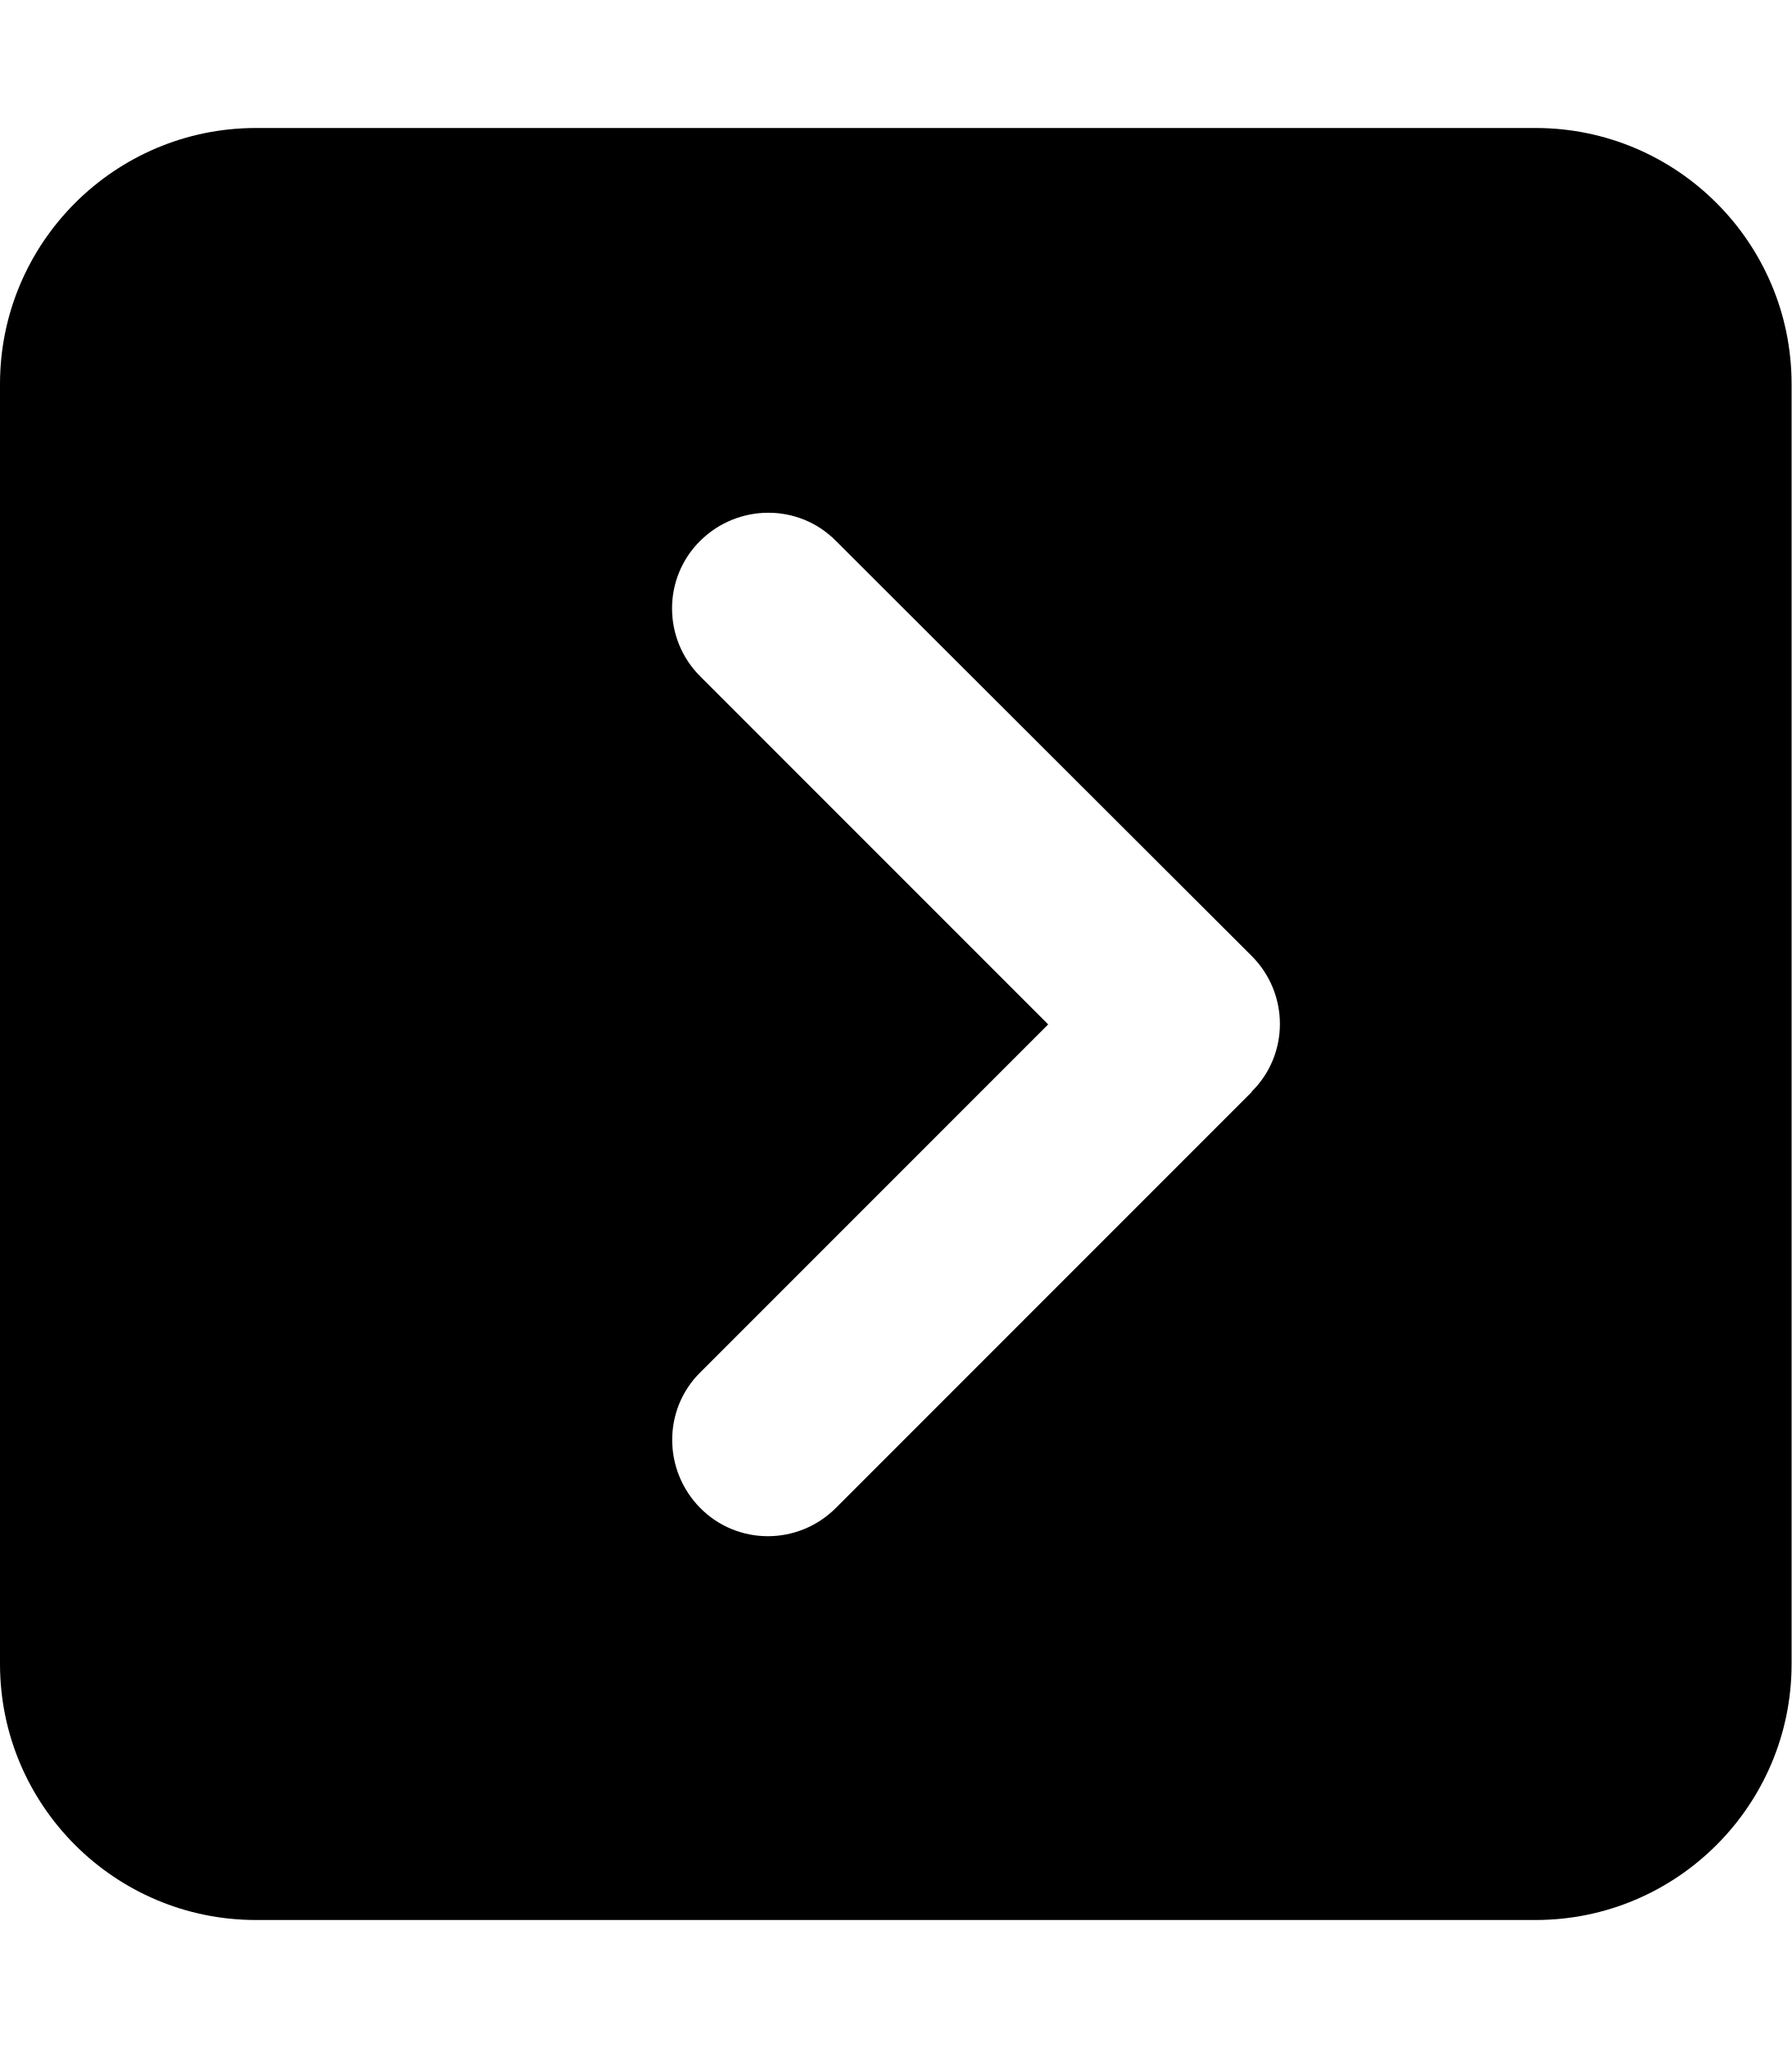
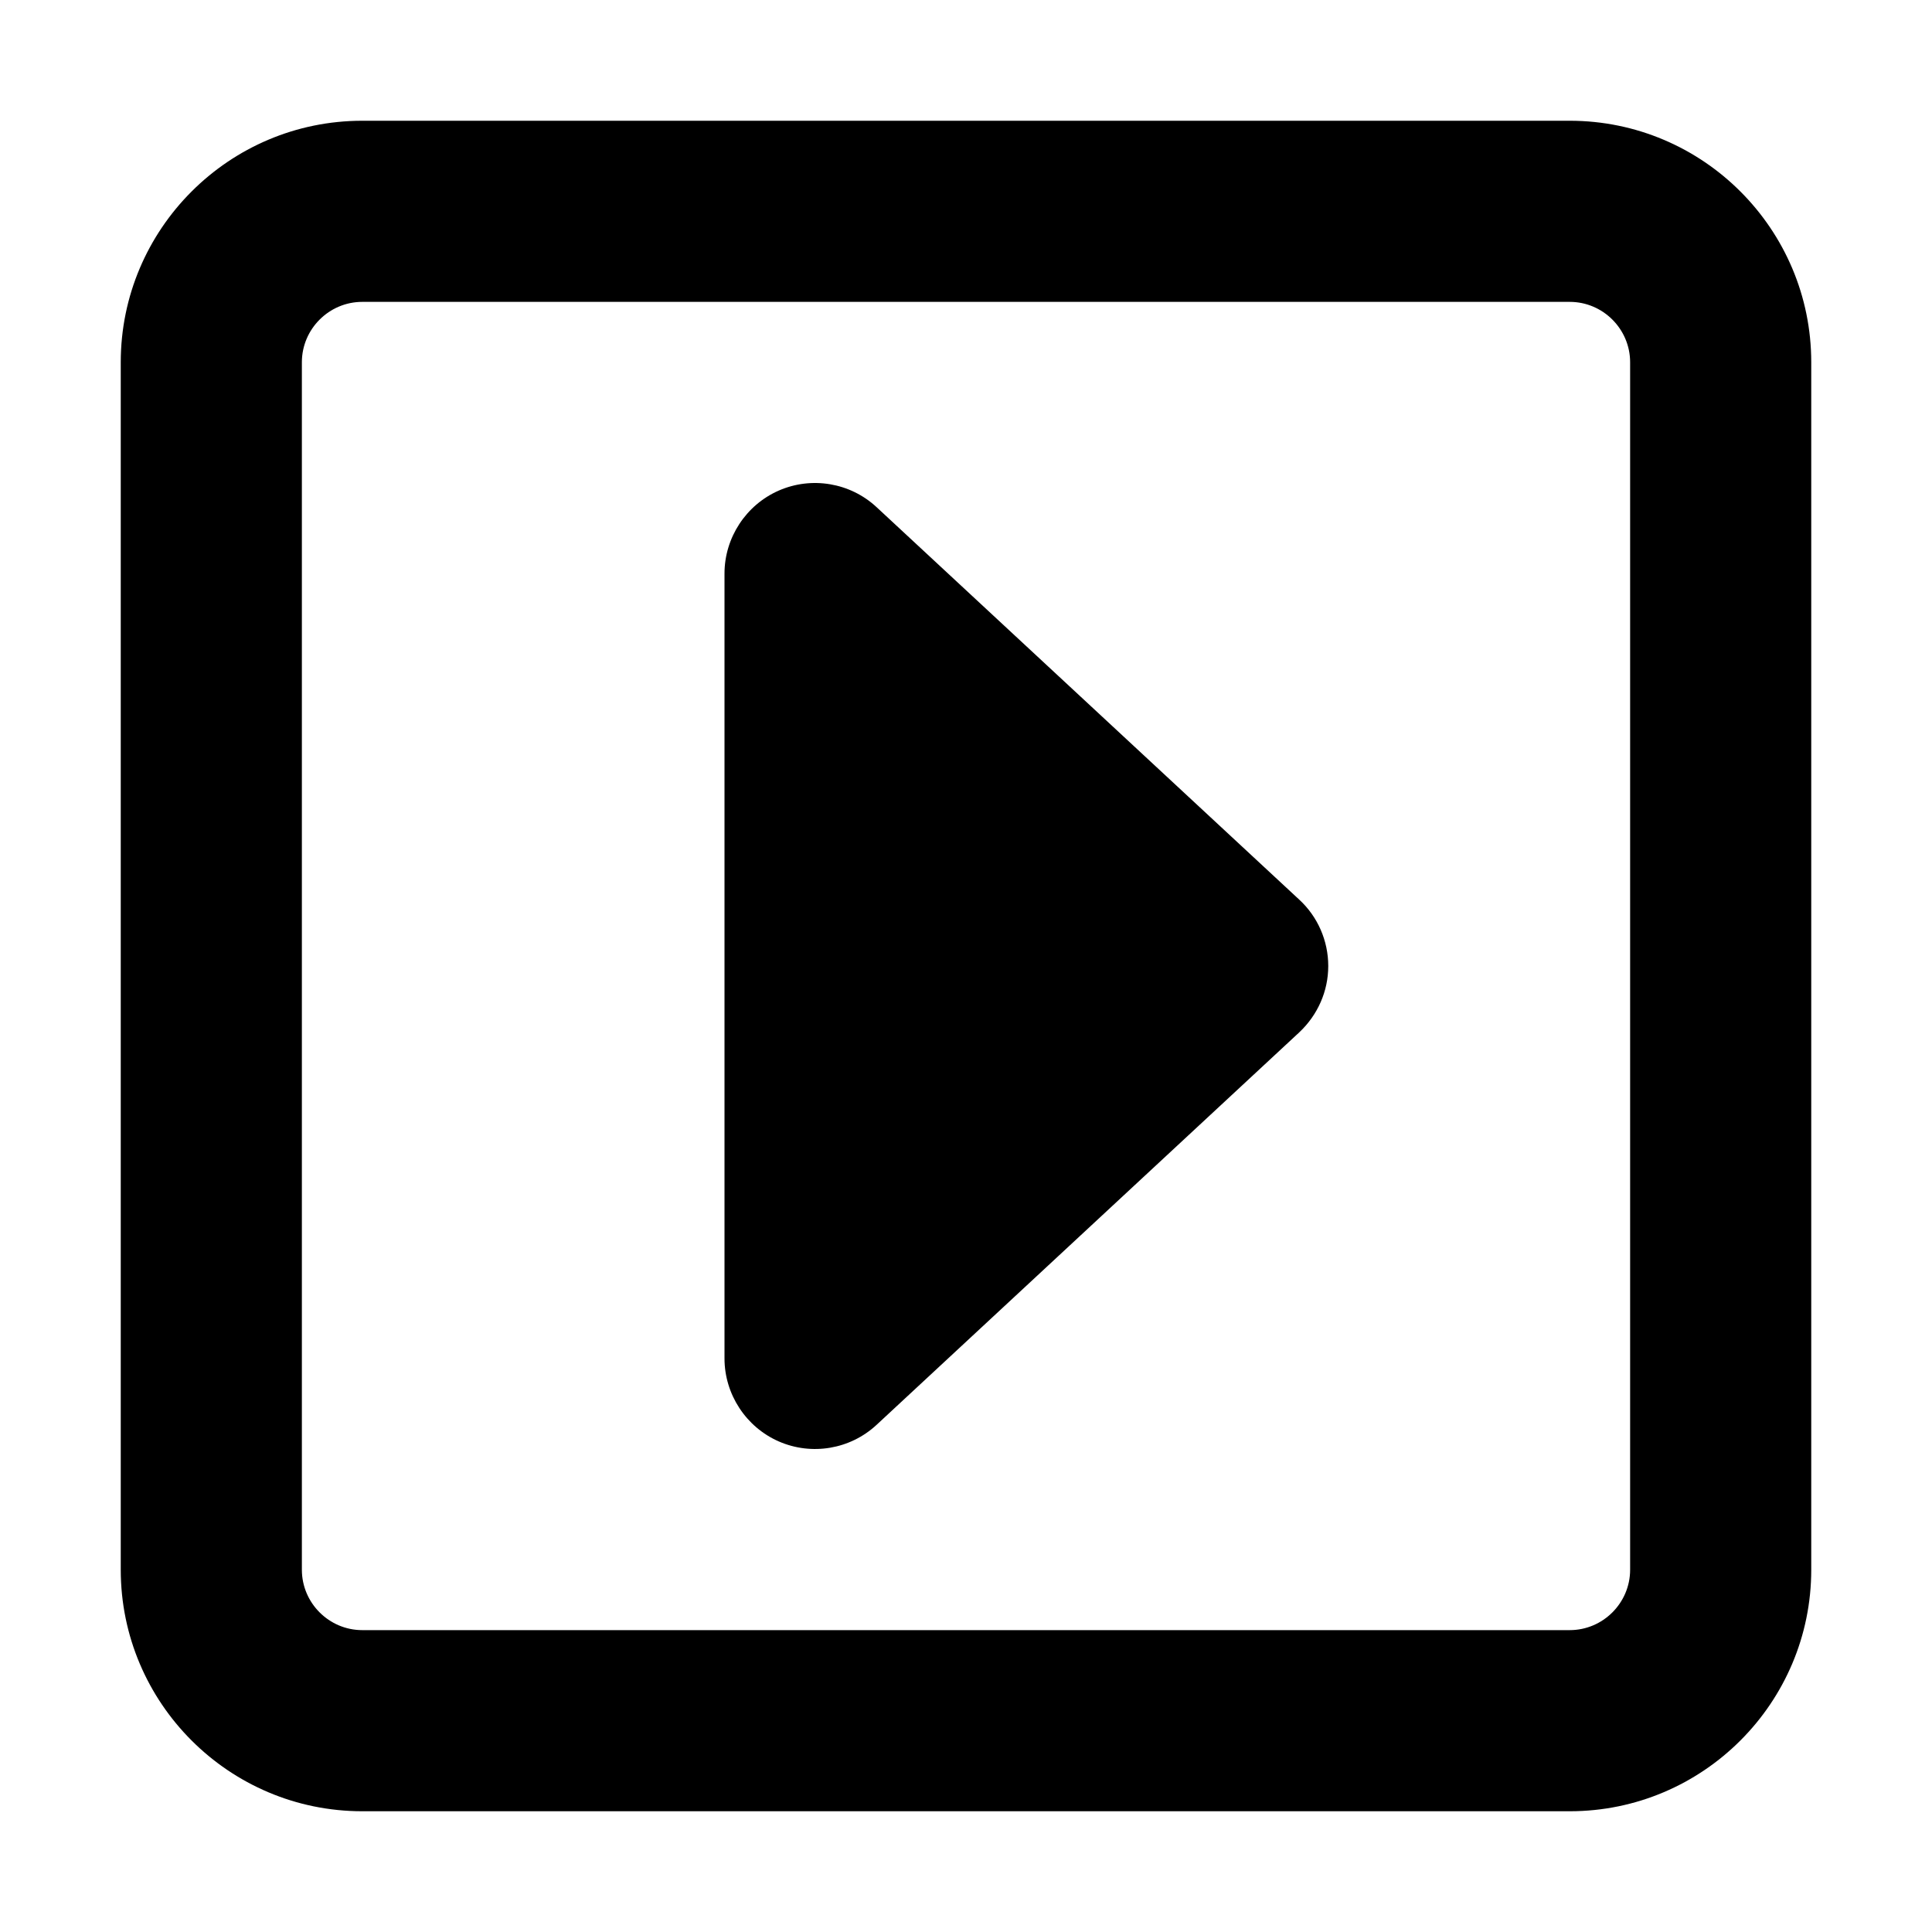
- <svg xmlns="http://www.w3.org/2000/svg" height="16" width="14" viewBox="0 0 448 512">
-   <path d="M448 96c0-35.3-28.7-64-64-64L64 32C28.7 32 0 60.7 0 96L0 416c0 35.3 28.7 64 64 64l320 0c35.3 0 64-28.7 64-64l0-320zM313 273L209 377c-9.4 9.4-24.6 9.4-33.9 0s-9.4-24.6 0-33.9l87-87-87-87c-9.4-9.4-9.4-24.6 0-33.9s24.6-9.4 33.9 0L313 239c9.4 9.4 9.4 24.6 0 33.9z" />
+ <svg xmlns="http://www.w3.org/2000/svg" height="1em" width="1em" viewBox="0 0 448 512">
+   <path d="M400 96c0-8.8-7.2-16-16-16L64 80c-8.8 0-16 7.2-16 16l0 320c0 8.8 7.2 16 16 16l320 0c8.8 0 16-7.2 16-16l0-320zM384 32c35.3 0 64 28.7 64 64l0 320c0 35.3-28.7 64-64 64L64 480c-35.3 0-64-28.7-64-64L0 96C0 60.7 28.7 32 64 32l320 0zM320 256c0 6.7-2.8 13-7.7 17.6l-112 104c-7 6.5-17.2 8.2-25.9 4.4s-14.4-12.5-14.4-22l0-208c0-9.5 5.7-18.2 14.4-22s18.9-2.1 25.9 4.4l112 104c4.9 4.5 7.7 10.9 7.7 17.6z" />
</svg>
